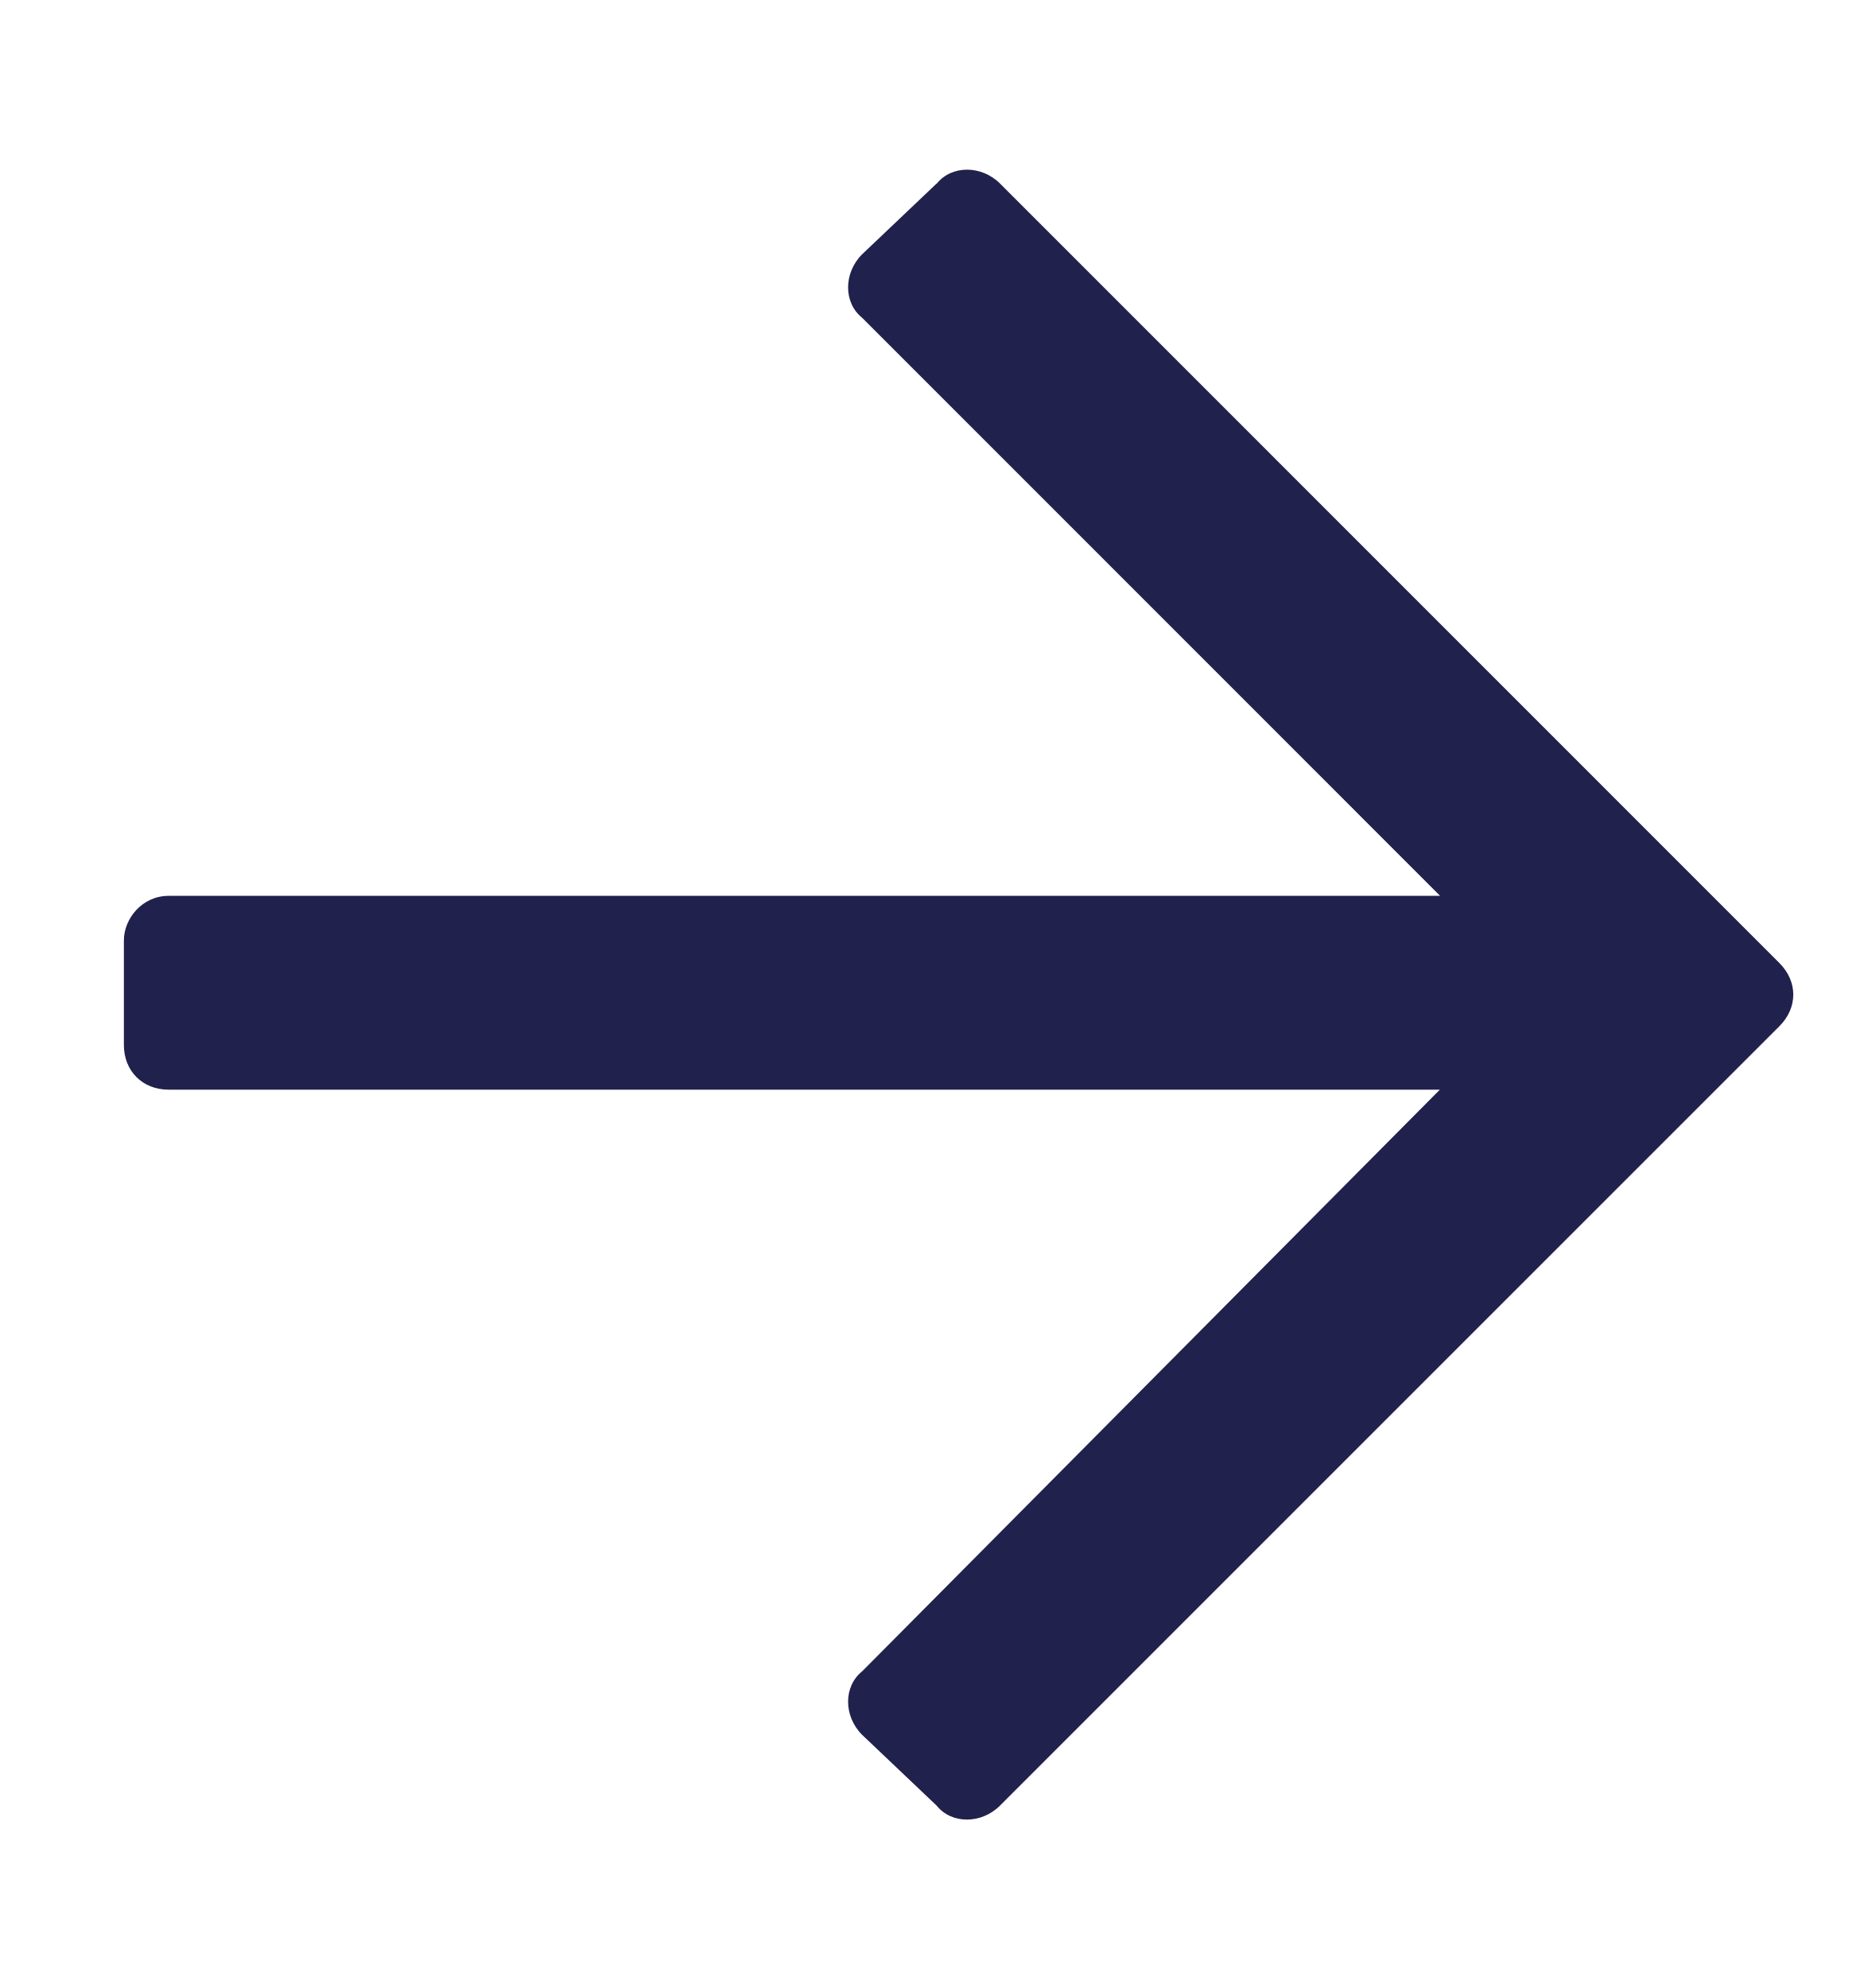
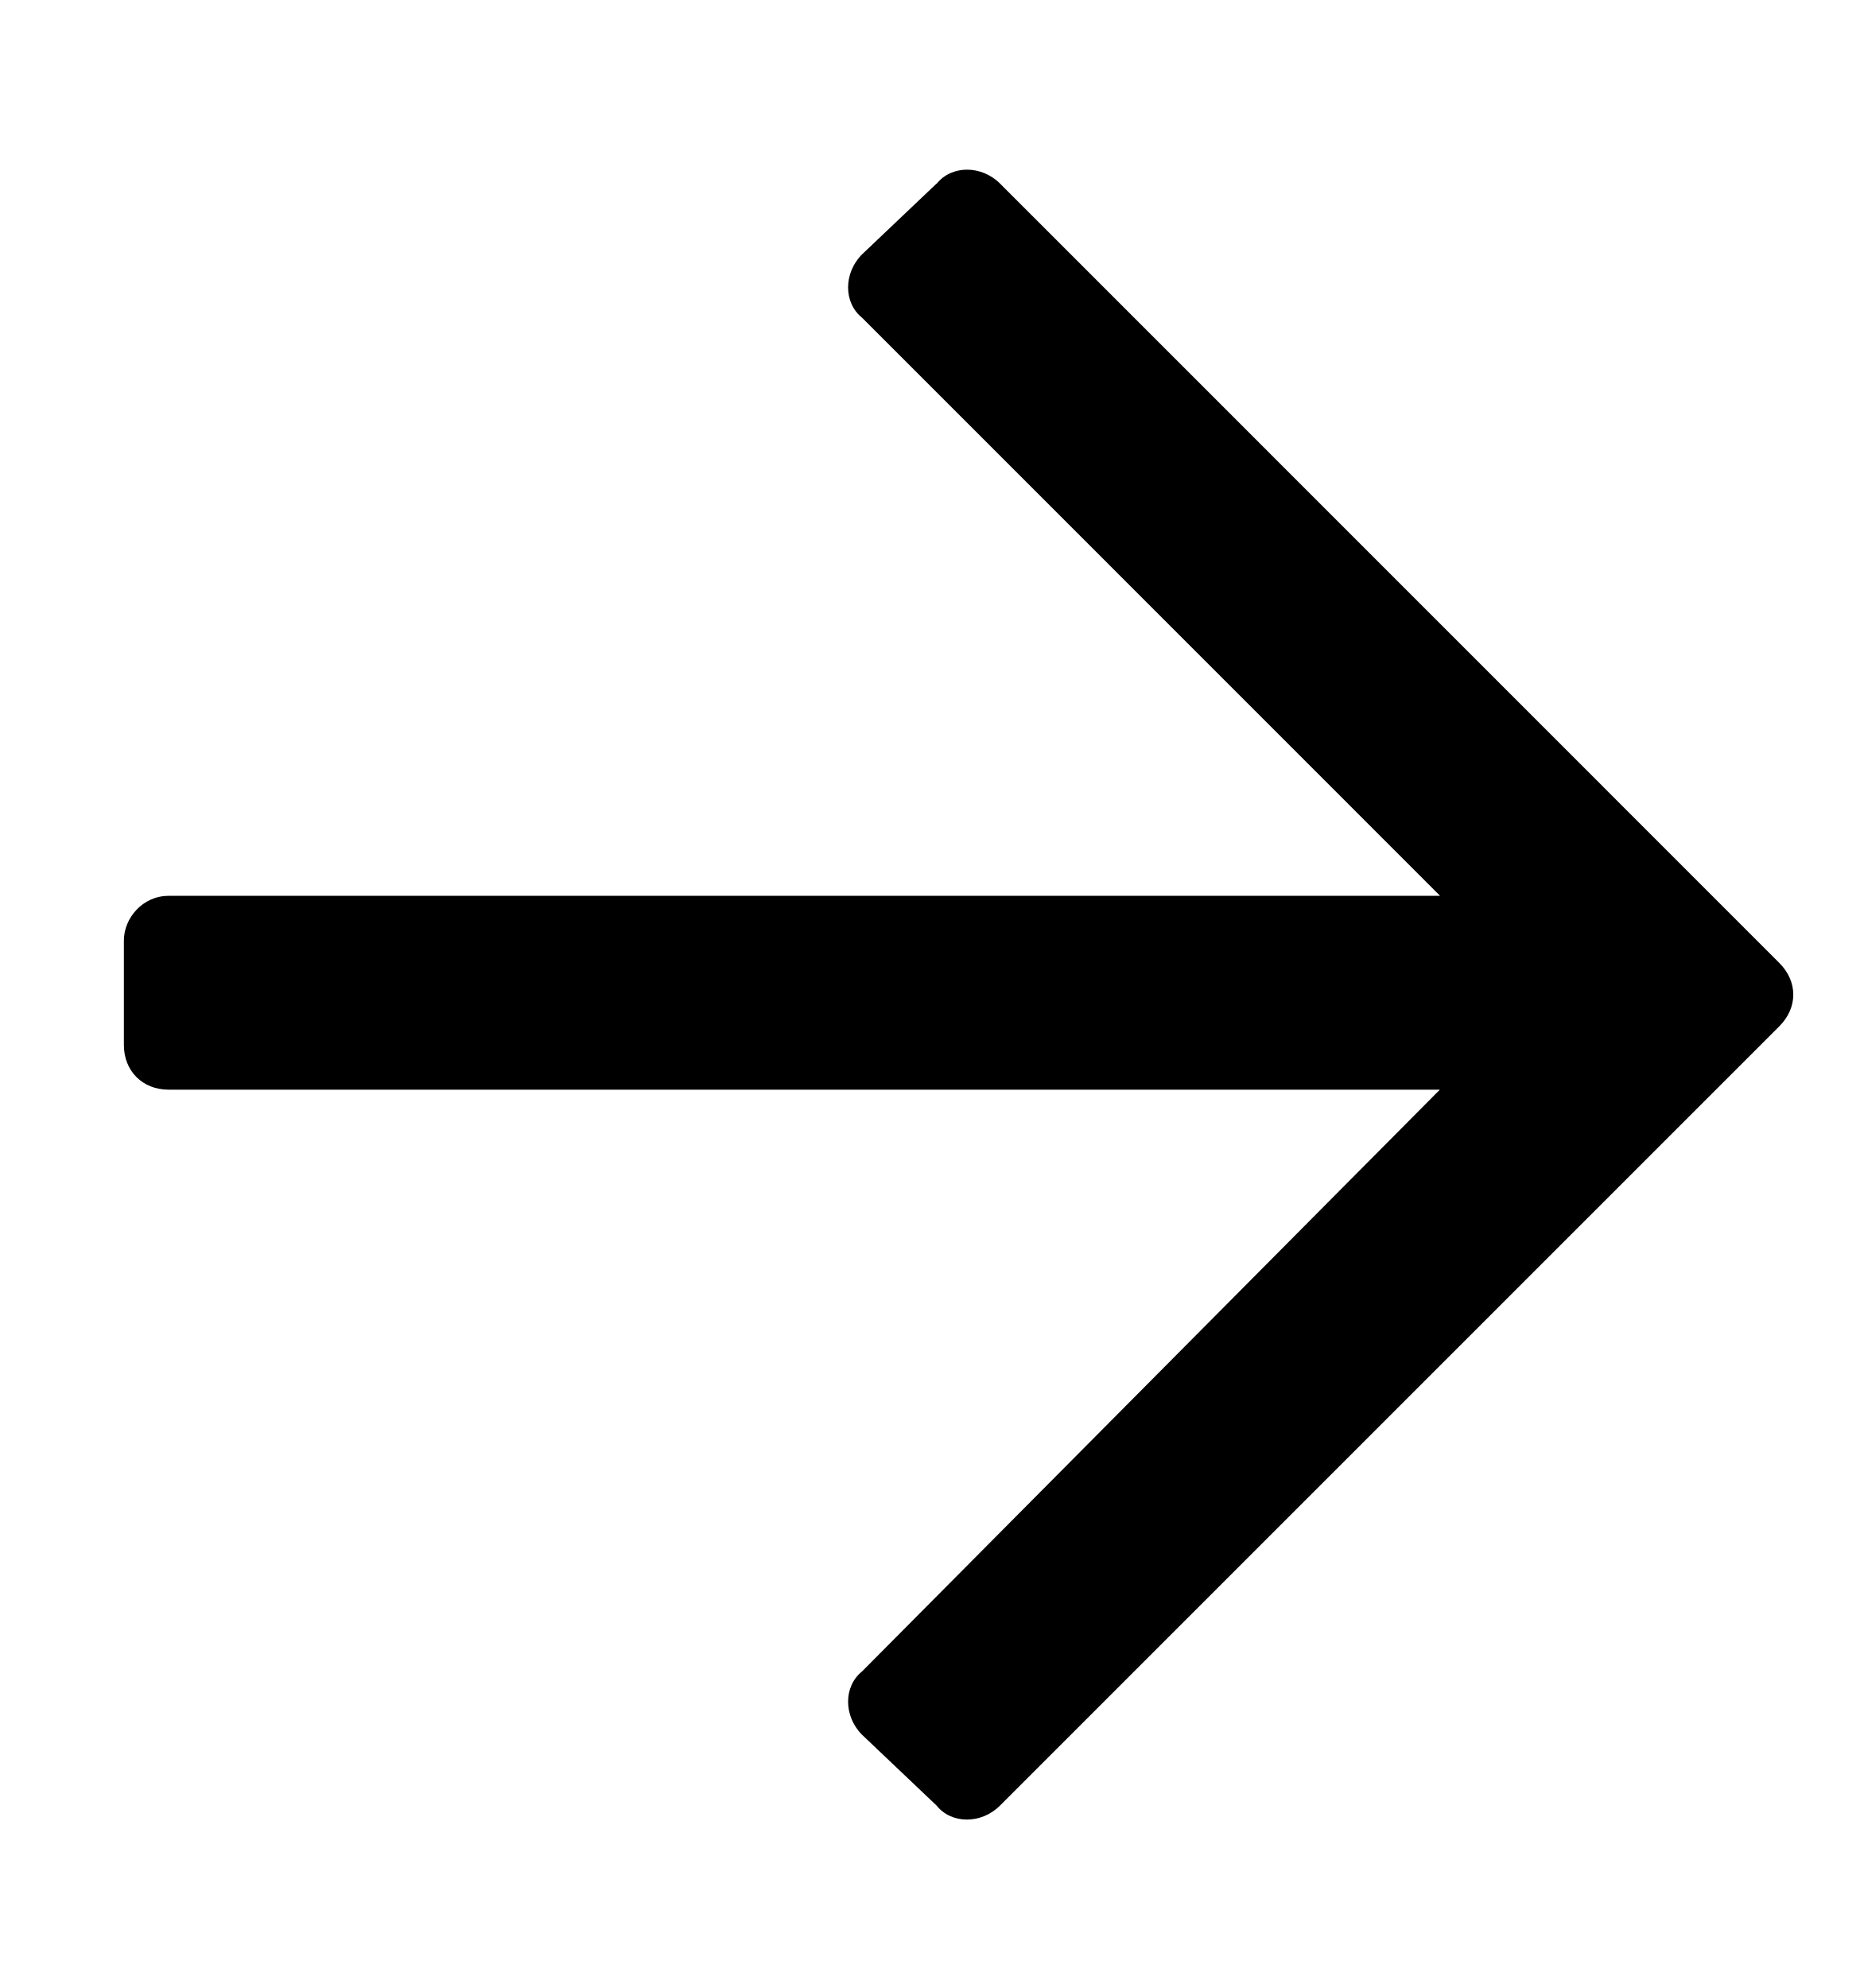
<svg xmlns="http://www.w3.org/2000/svg" width="15" height="16" fill="none" viewBox="0 0 15 16">
-   <path fill="#21214D" d="M7.539 1.478c.12-.15.36-.15.51 0L14.32 7.75c.15.15.15.36 0 .51l-6.272 6.272c-.15.15-.39.15-.51 0l-.6-.57c-.15-.15-.15-.39 0-.51l4.65-4.682H1.357c-.21 0-.36-.15-.36-.36v-.84c0-.18.15-.36.36-.36H11.59L6.938 2.557c-.15-.12-.15-.36 0-.51l.6-.57Z" />
+   <path fill="currentColor" d="M7.539 1.478c.12-.15.36-.15.51 0L14.32 7.75c.15.15.15.36 0 .51l-6.272 6.272c-.15.15-.39.15-.51 0l-.6-.57c-.15-.15-.15-.39 0-.51l4.65-4.682H1.357c-.21 0-.36-.15-.36-.36v-.84c0-.18.15-.36.36-.36H11.59L6.938 2.557c-.15-.12-.15-.36 0-.51l.6-.57Z" />
</svg>
